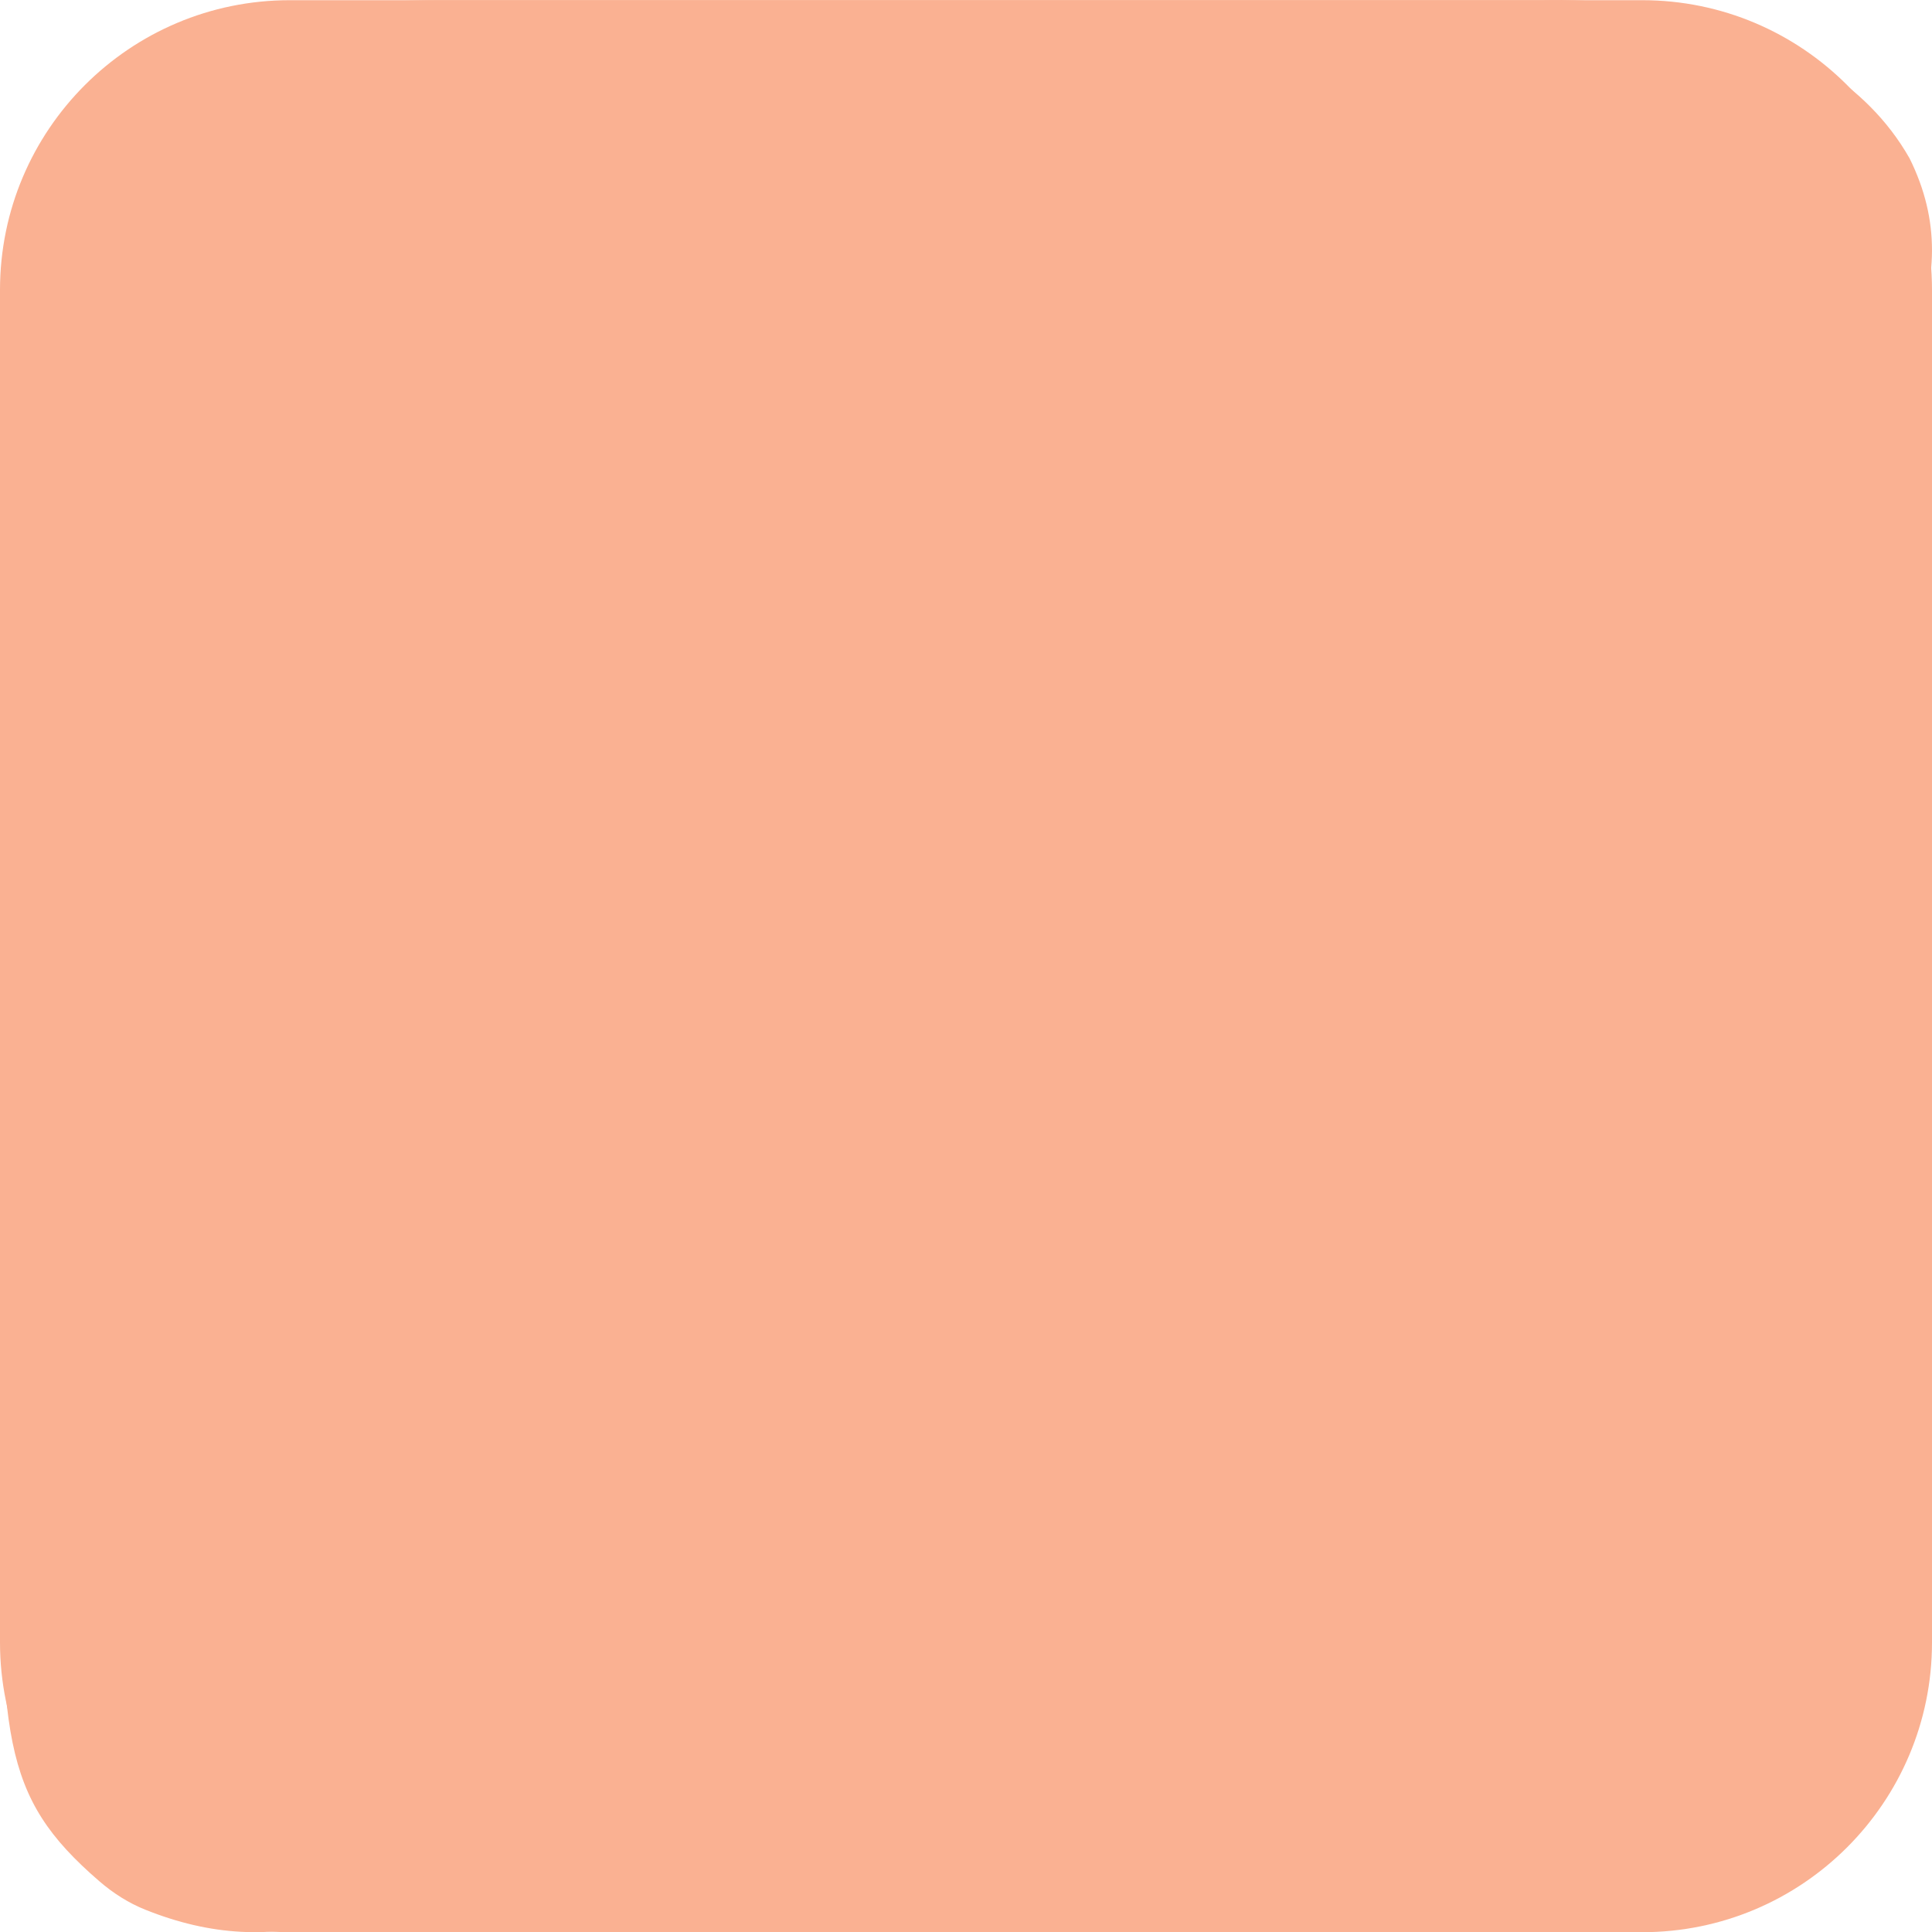
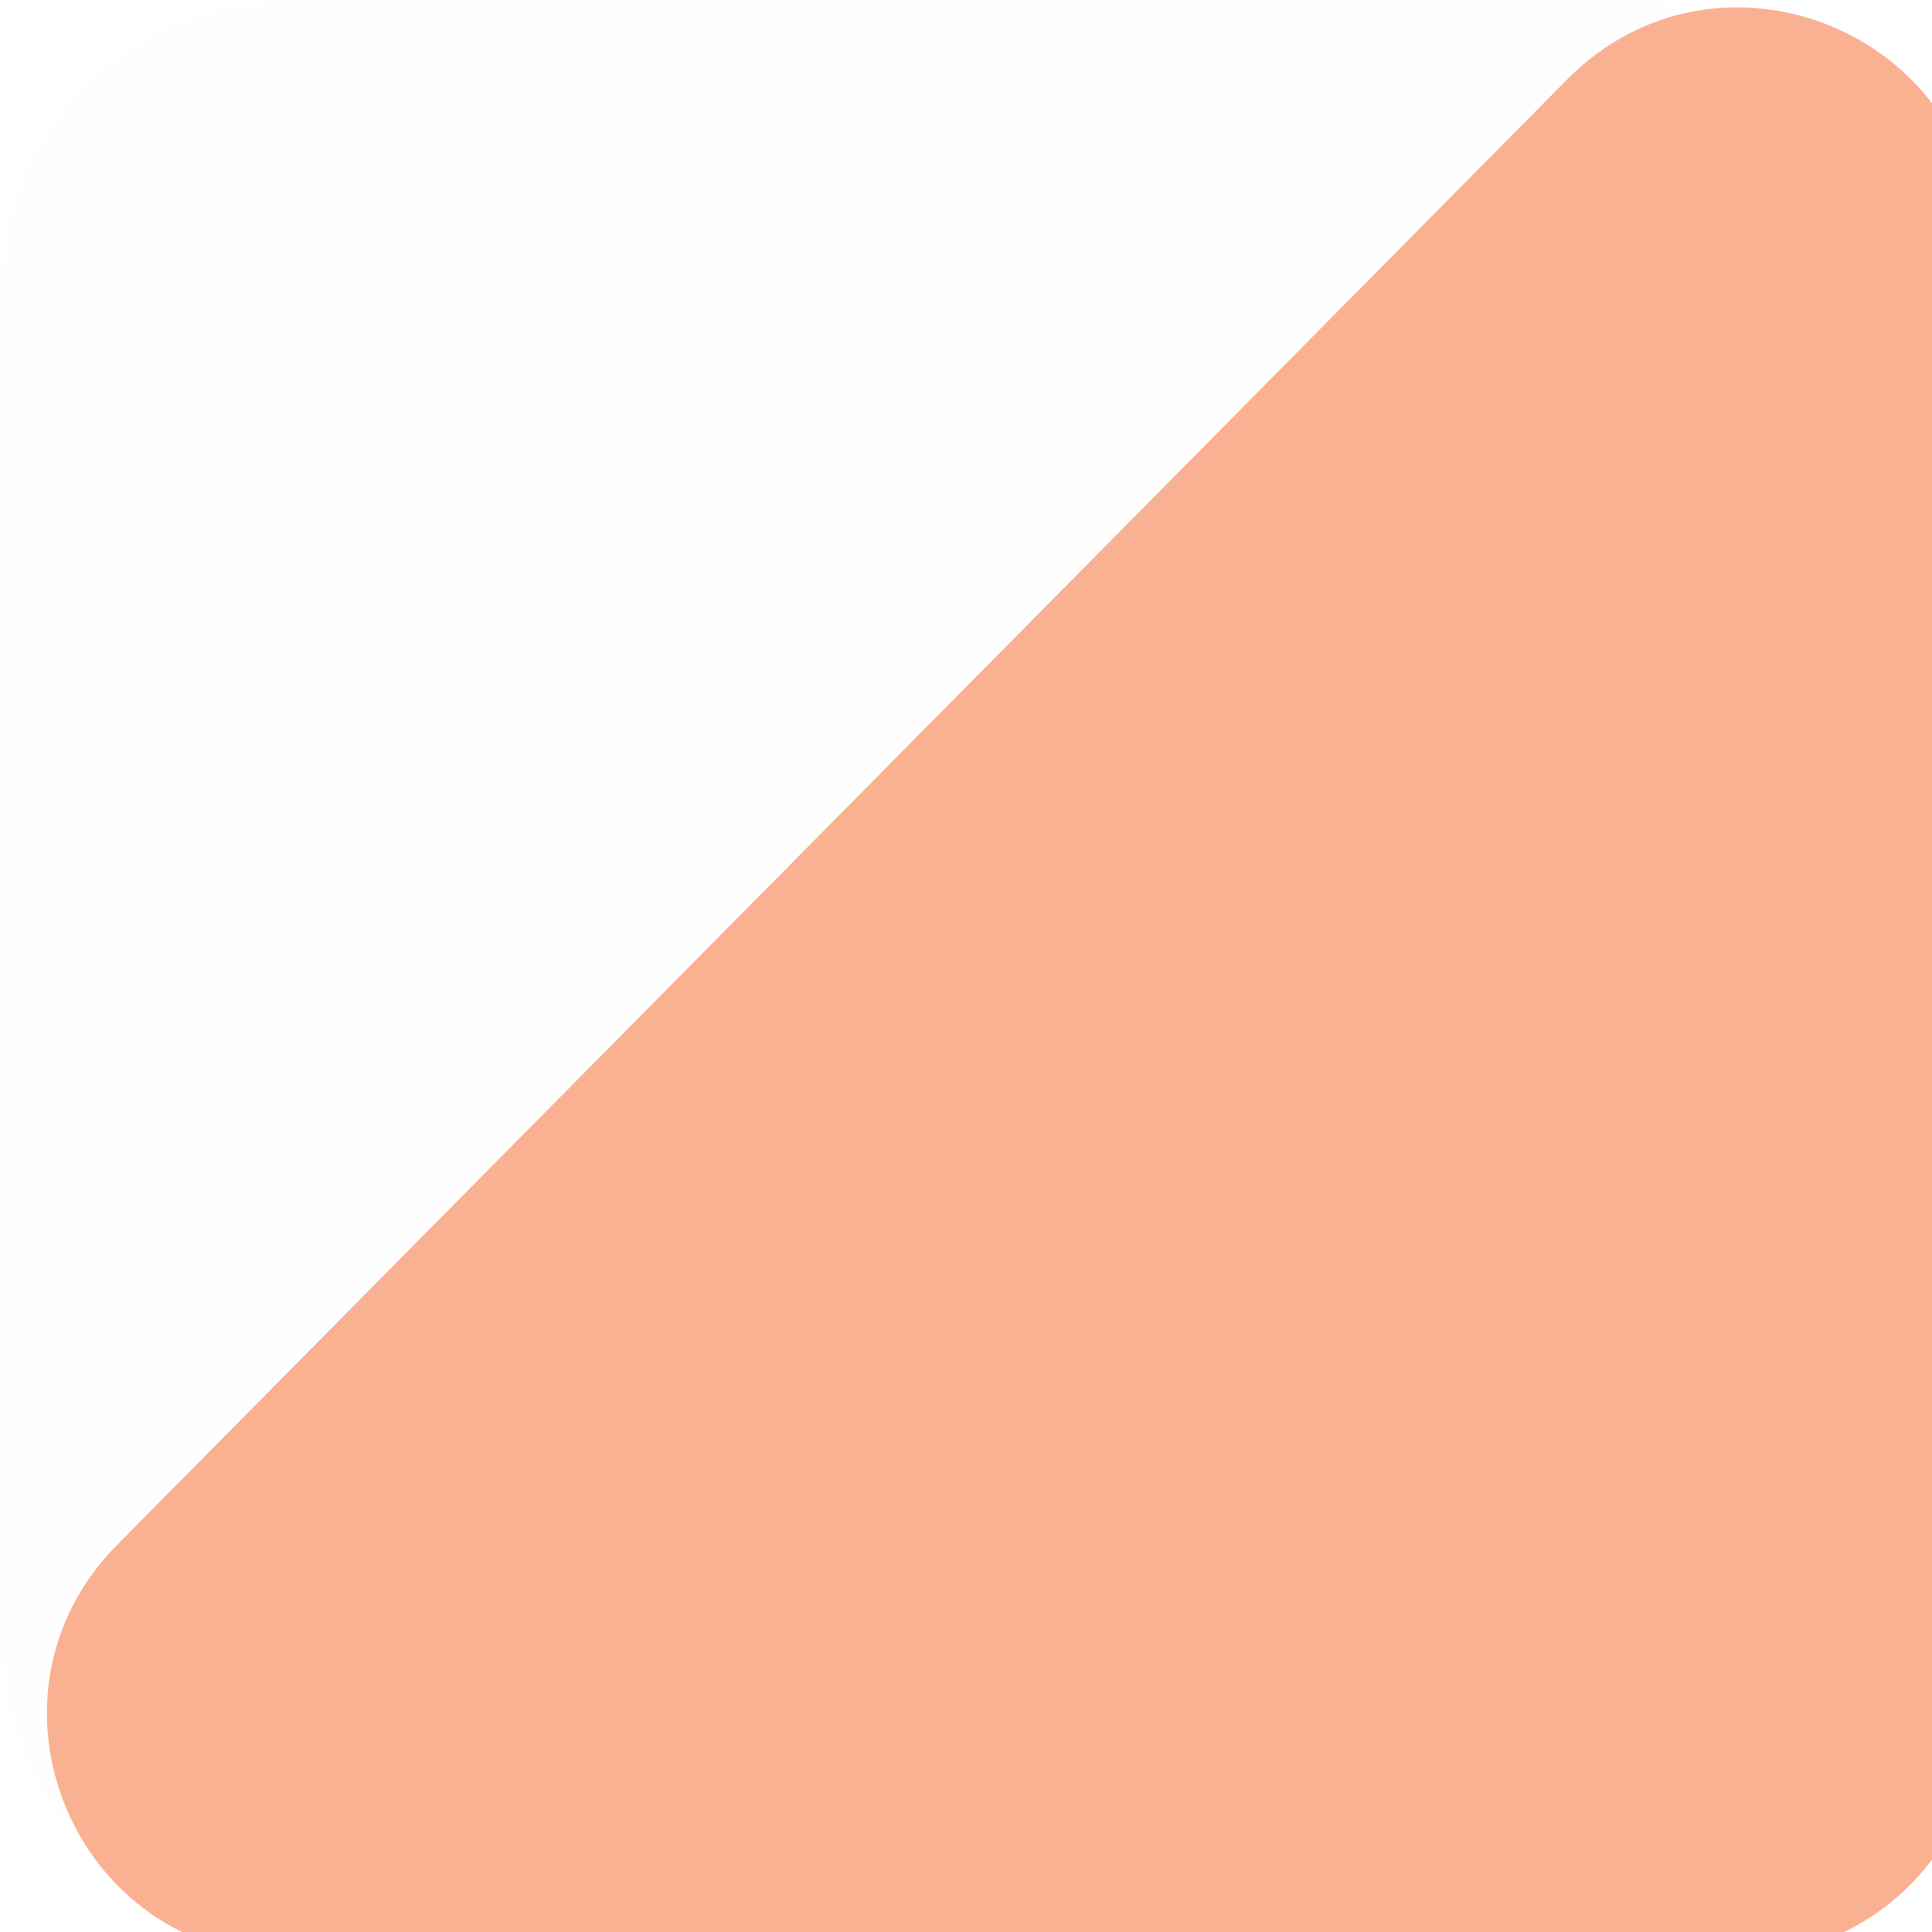
<svg xmlns="http://www.w3.org/2000/svg" width="40" height="40" viewBox="0 0 40 40" fill="none">
-   <rect x="40" y="40.004" width="40" height="40" rx="6" transform="rotate(180 40 40.004)" fill="#FAB192" />
-   <path d="M39.536 3.279C37.706 0.052 32.903 -0.01 32.138 0.001C32.067 0.002 32.009 0.003 31.938 0.003L9.136 0.003C3.693 0.003 2.001 1.95 1.703 2.311C1.405 2.672 0.217 3.811 0.217 8.311C-0.181 14.599 0.102 24.196 0.047 30.311C-0.004 35.941 -0.007 37.169 2.059 38.951C2.343 39.196 2.662 39.4 3.01 39.539C5.73 40.63 8.057 39.754 10.669 37.386C15.646 32.872 15.646 32.872 24.605 23.844L24.605 23.843C29.981 18.425 30.077 18.321 36.207 11.675L36.549 11.304C39.353 8.264 40.807 5.842 39.536 3.279Z" fill="#FAB192" />
+   <rect x="40" y="40" width="40" height="40" rx="6" transform="rotate(180 40 40)" fill="#FFFEFE" />
+   <path d="M32.446 1.645L2.427 31.983C-0.697 35.141 1.54 40.5 5.981 40.5L19.247 40.5L36 40.5C38.761 40.5 41 38.261 41 35.5L41 5.162C41 0.695 35.588 -1.53 32.446 1.645Z" fill="#FAB192" />
</svg>
